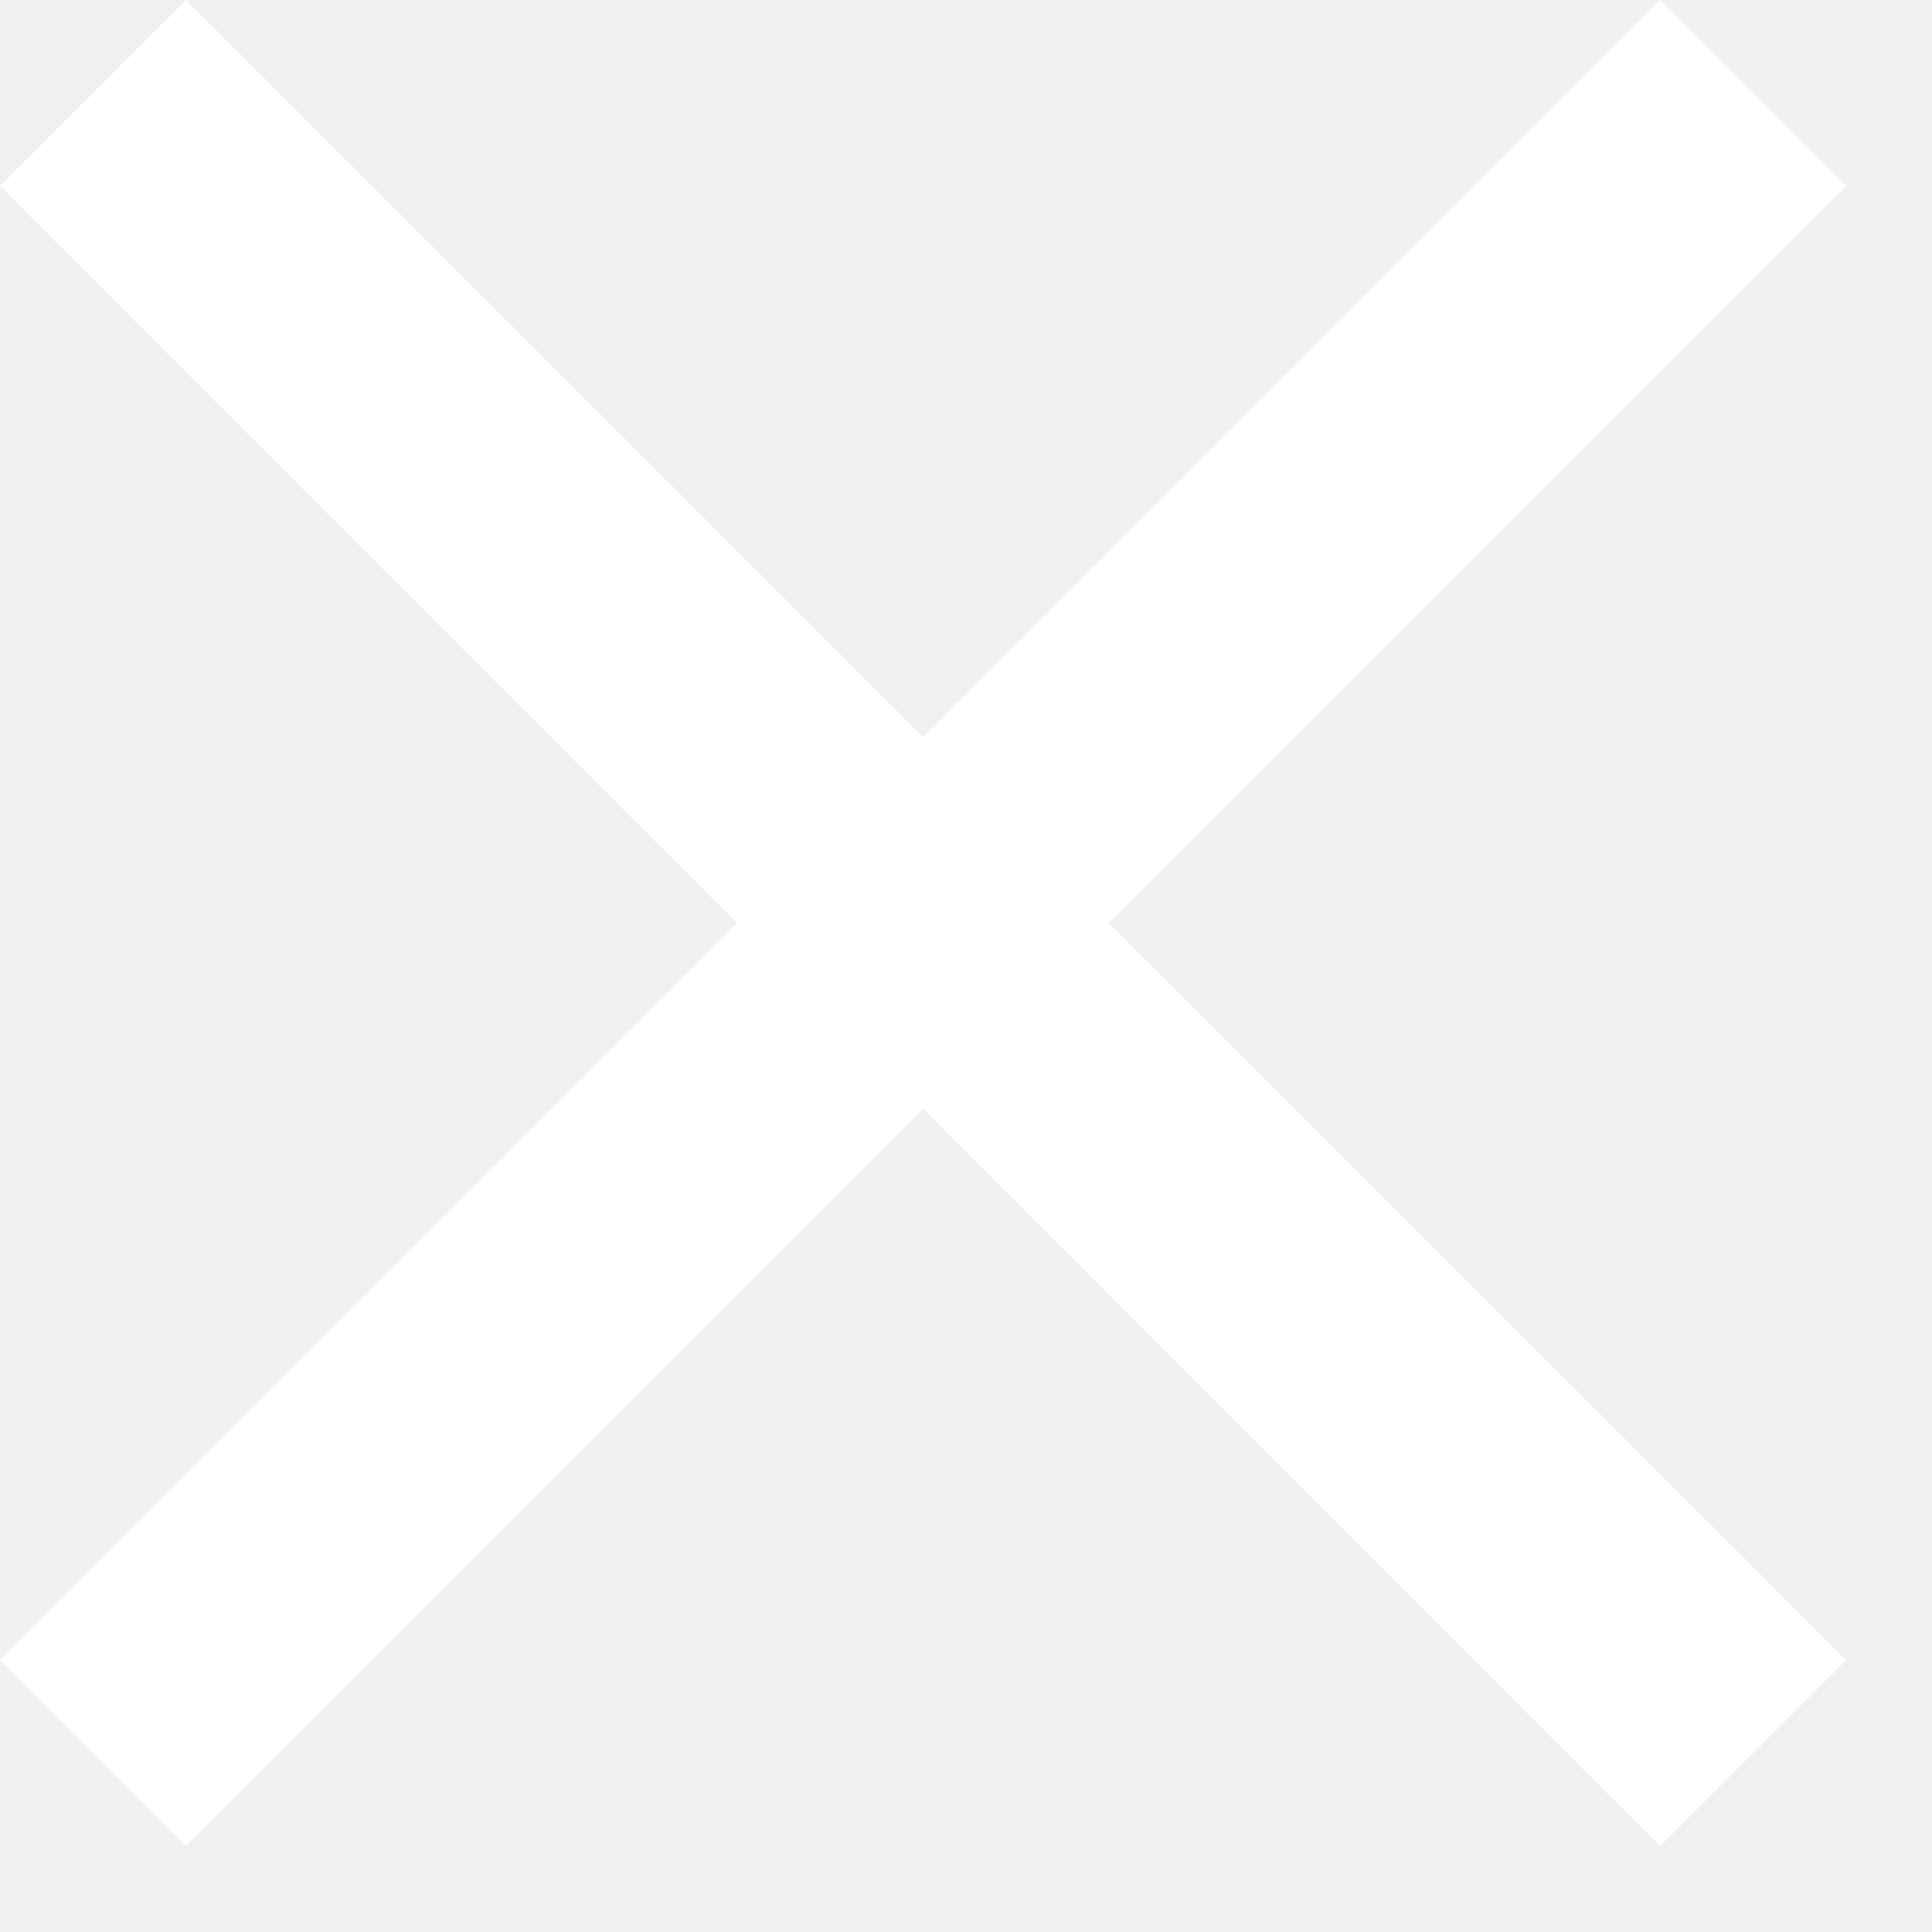
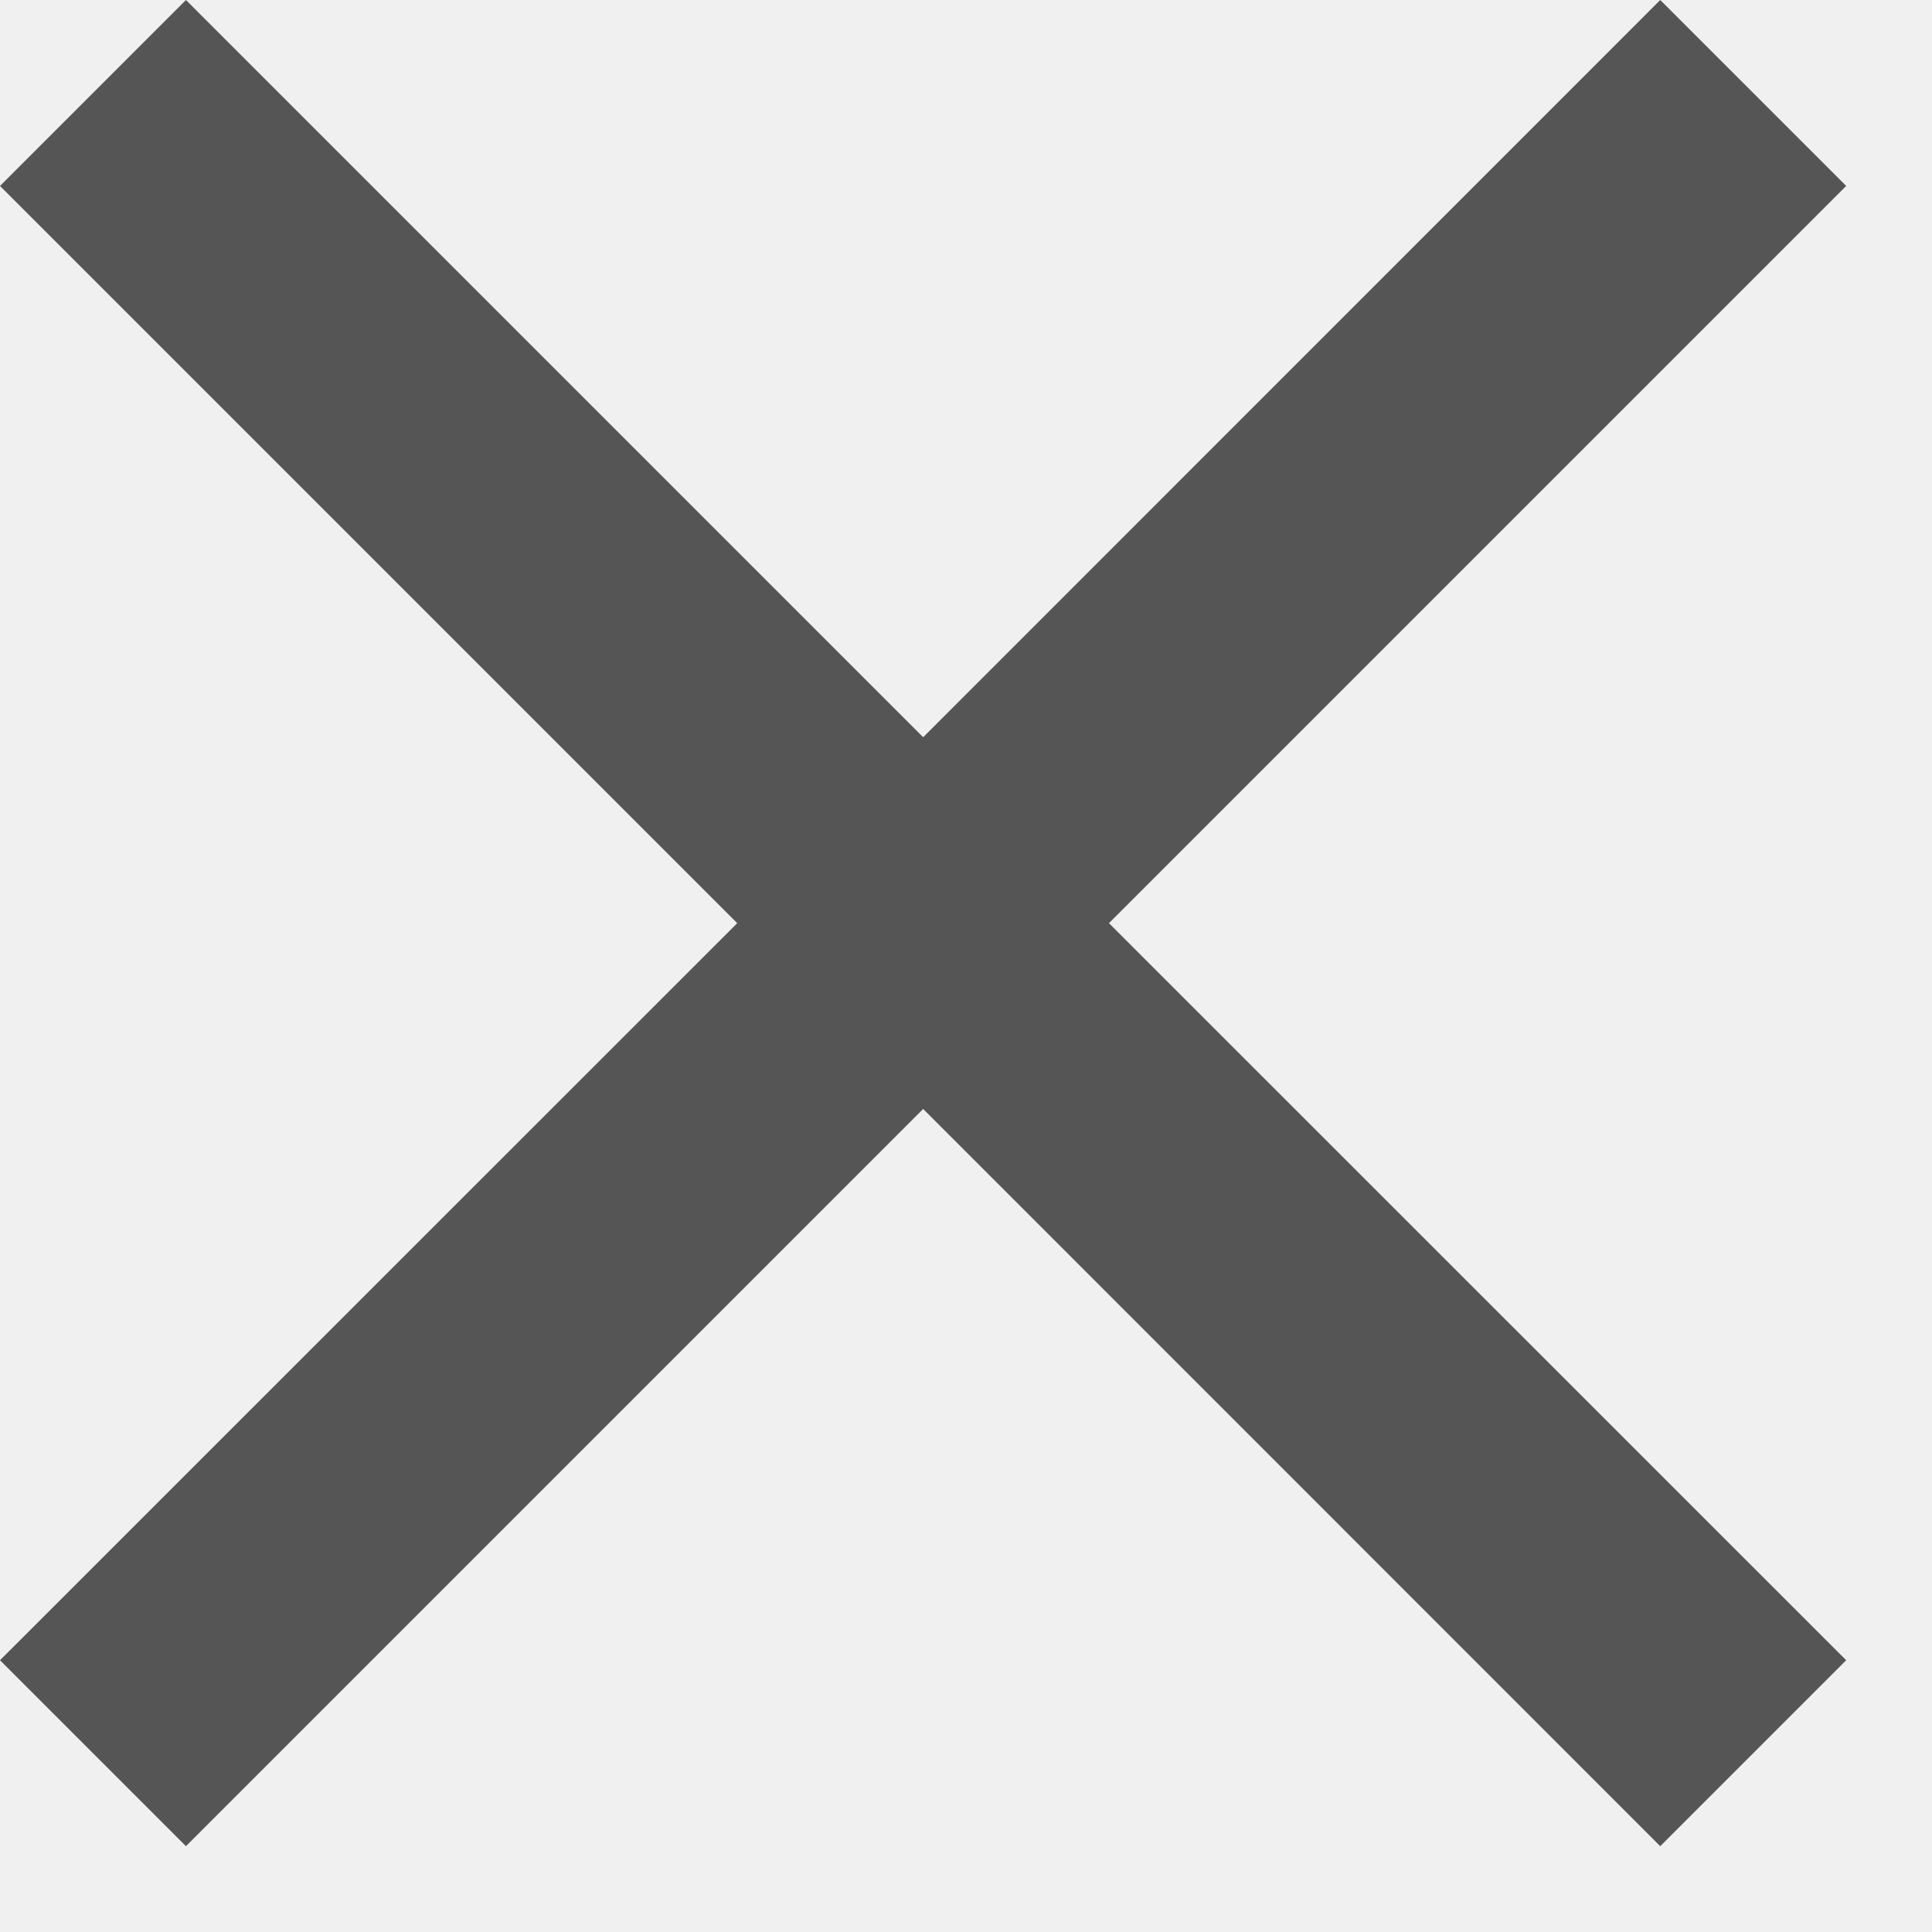
<svg xmlns="http://www.w3.org/2000/svg" viewBox="0 0 12 12" fill="none" width="1em" height="1em">
-   <path d="M11.467 1.155L10.312 0L5.734 4.579L1.155 0L0 1.155L4.579 5.734L0 10.312L1.155 11.467L5.734 6.888L10.312 11.467L11.467 10.312L6.888 5.734L11.467 1.155Z" fill="#fff" />
+   <path d="M11.467 1.155L10.312 0L5.734 4.579L1.155 0L0 1.155L4.579 5.734L0 10.312L1.155 11.467L5.734 6.888L10.312 11.467L11.467 10.312L6.888 5.734L11.467 1.155Z" fill="#555" />
</svg>
